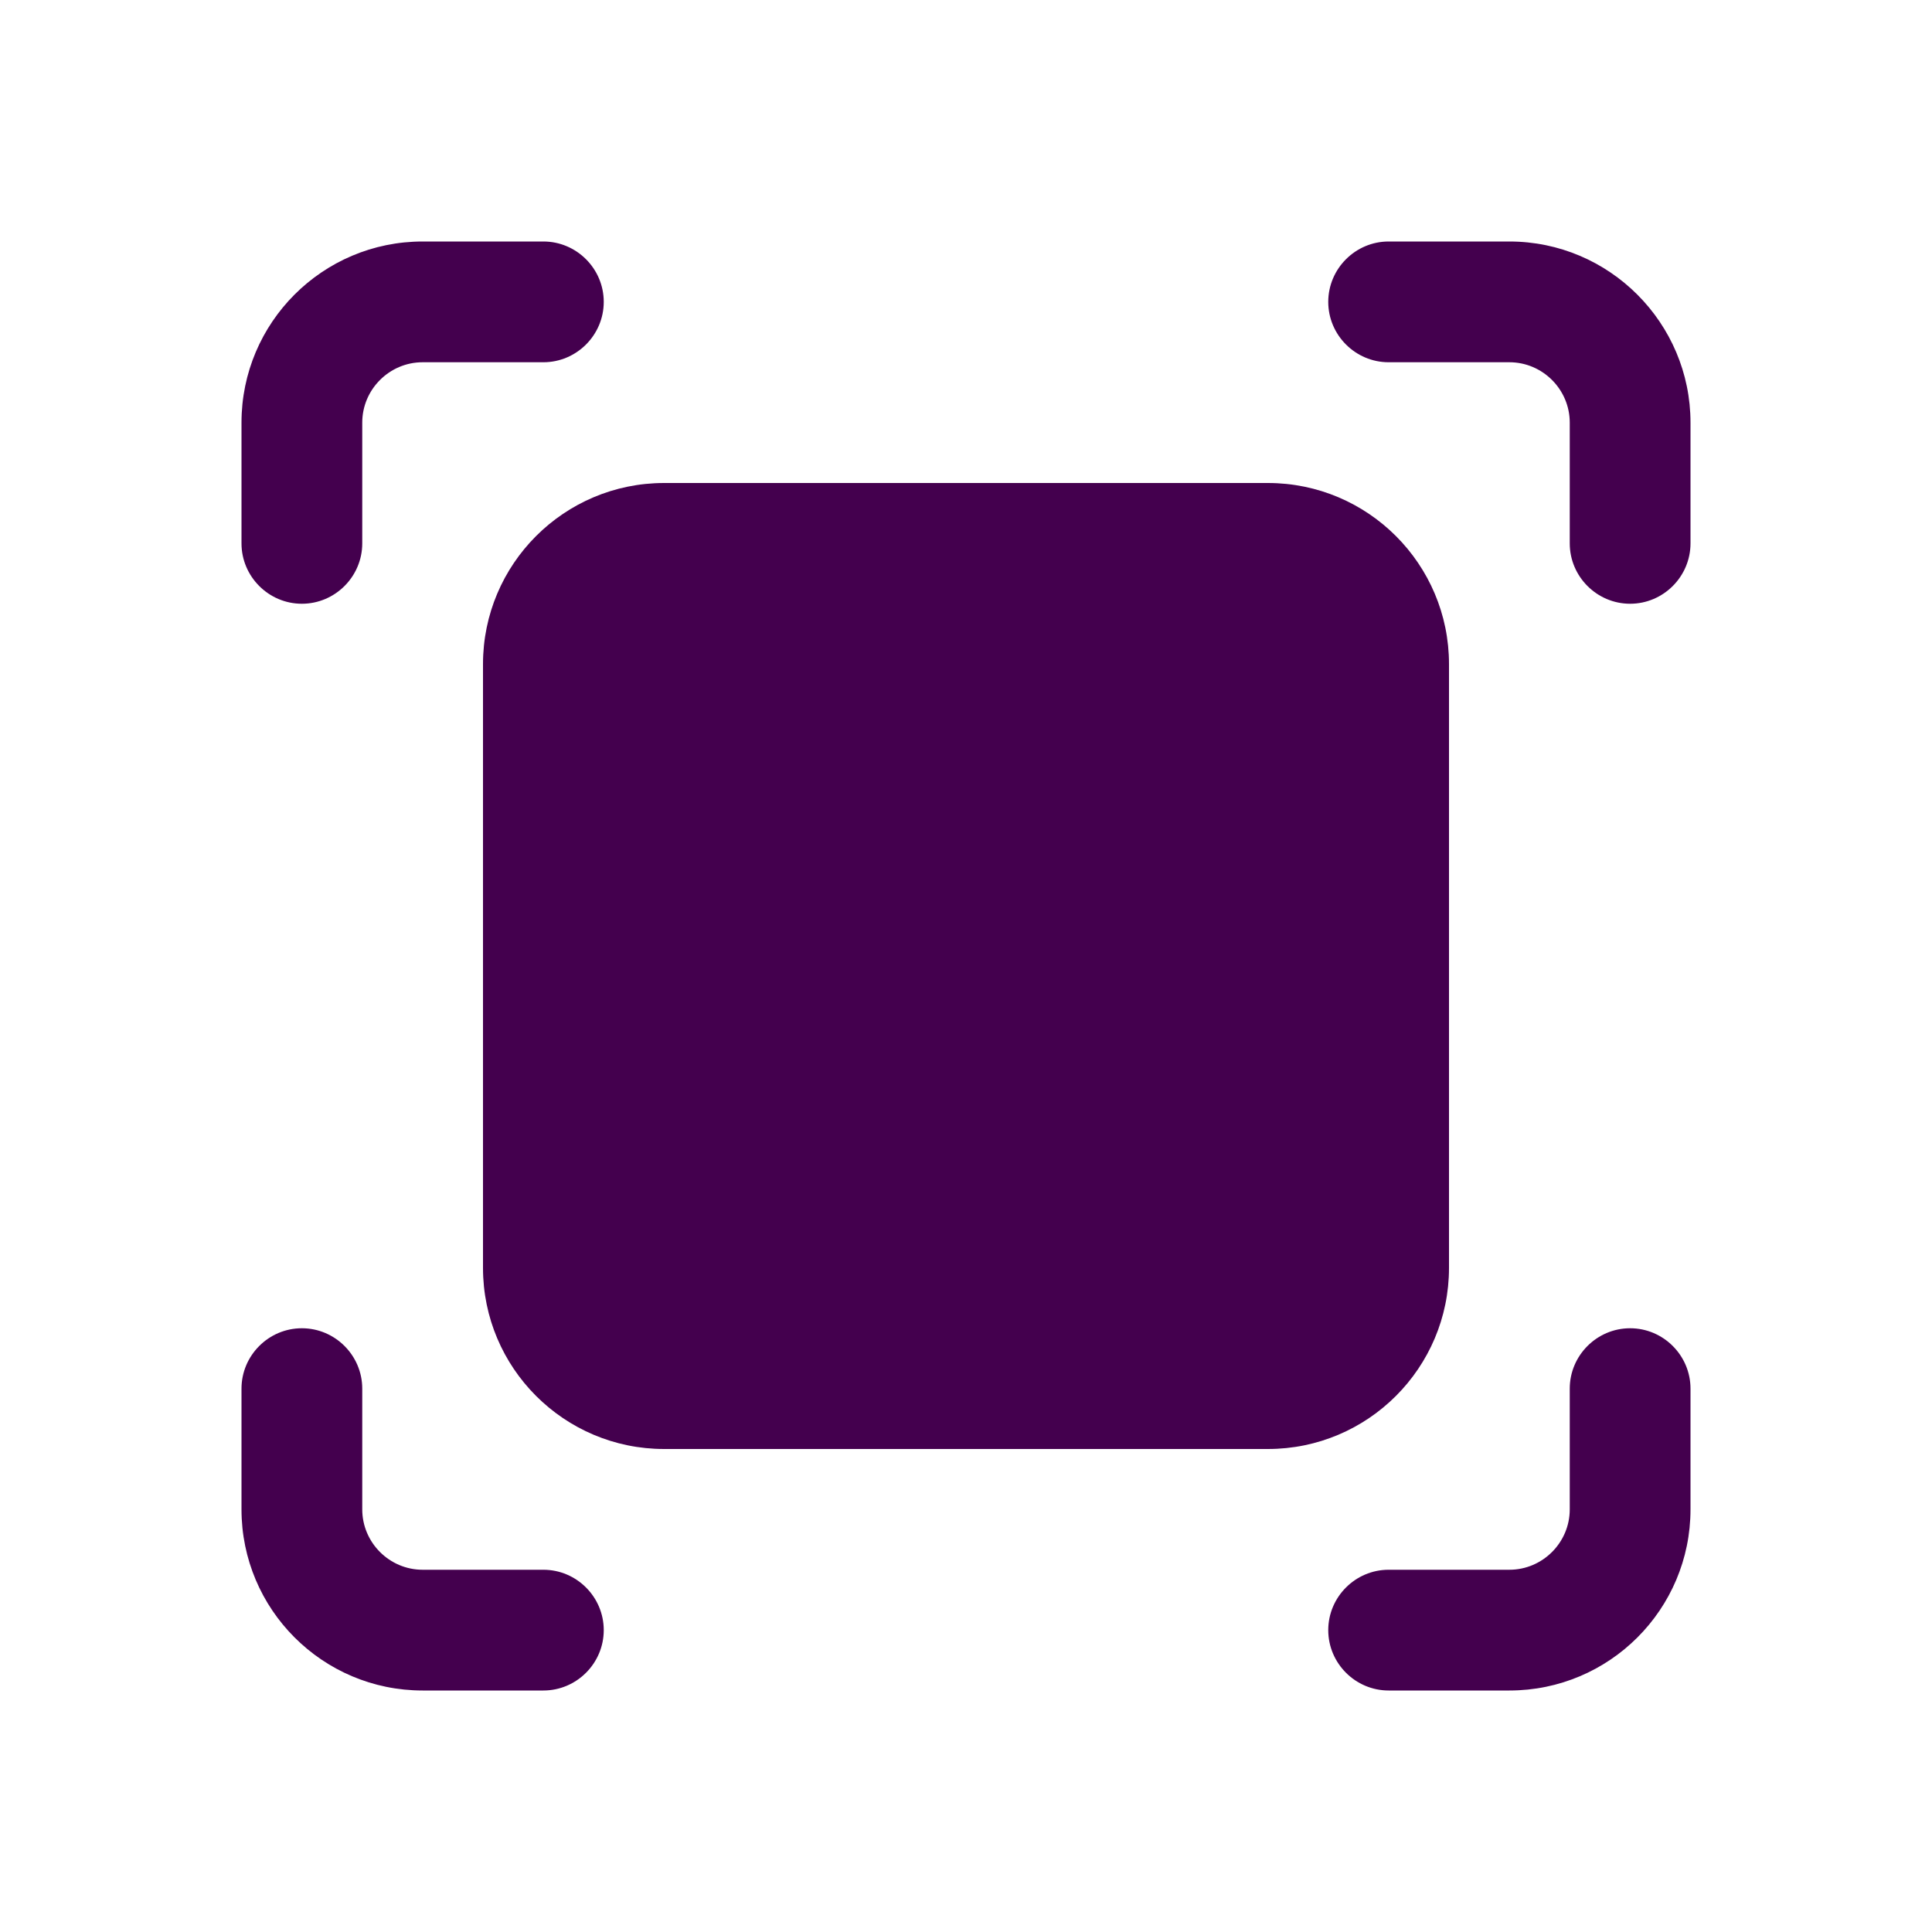
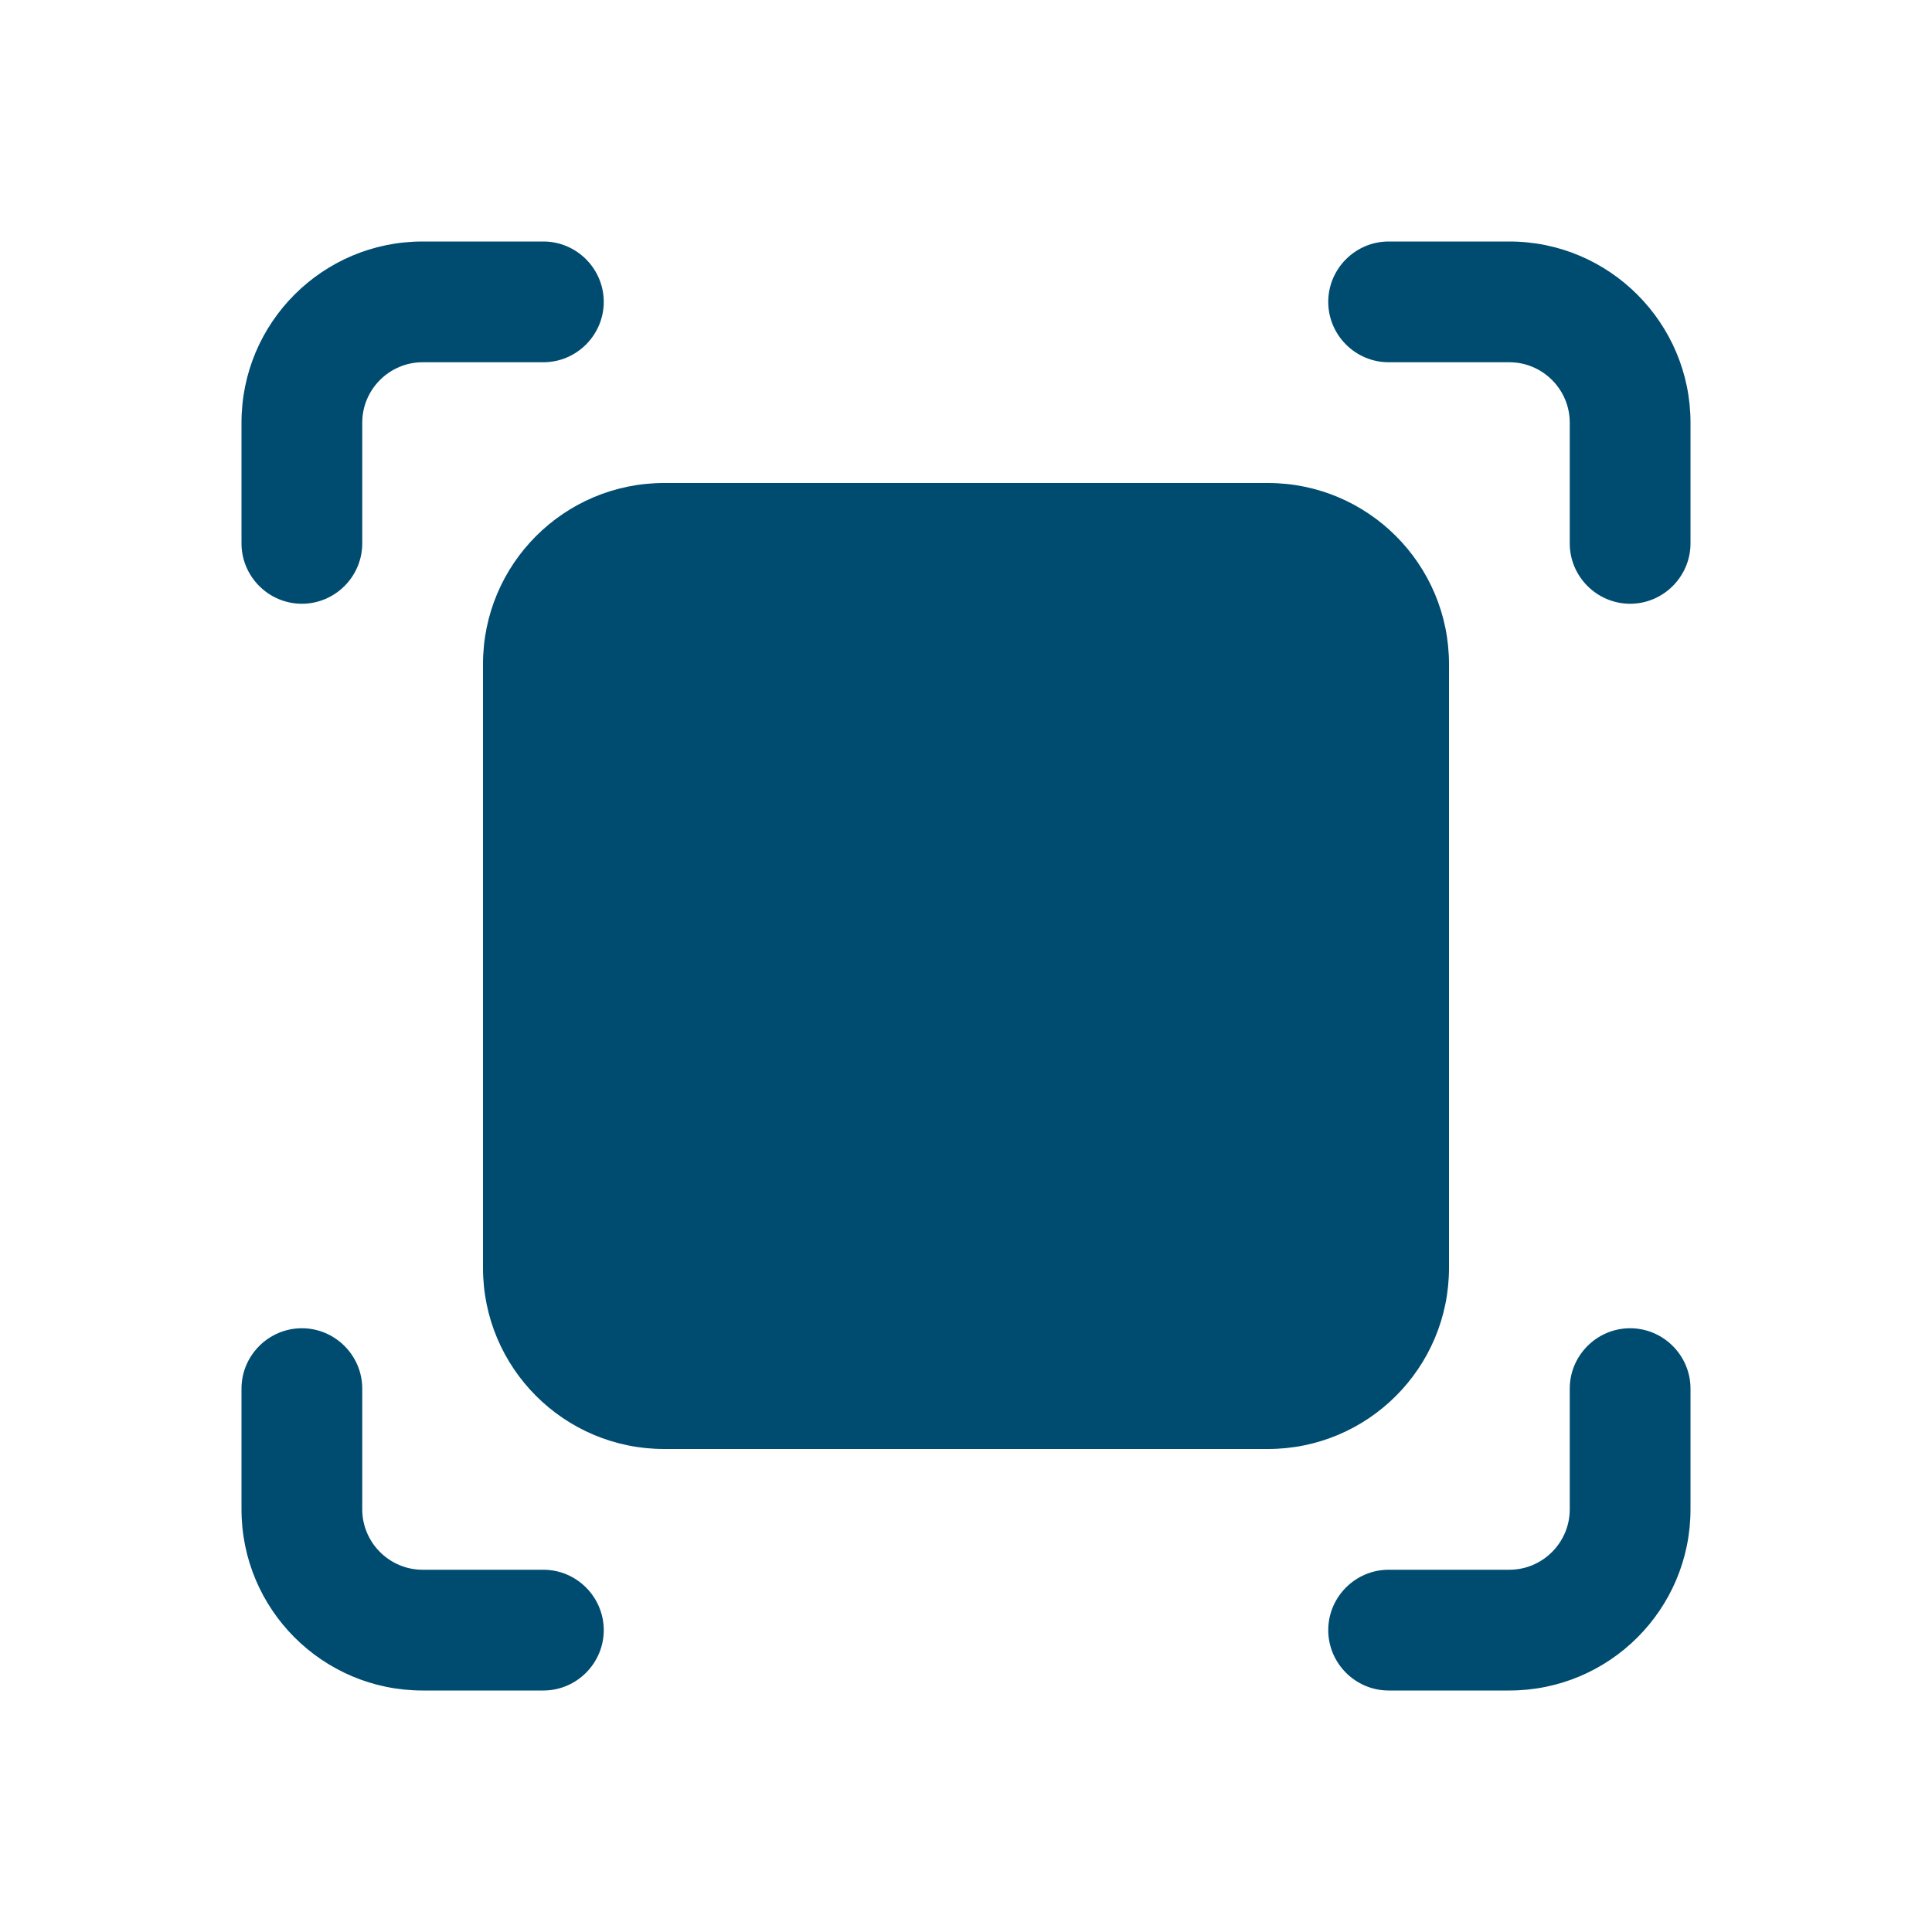
<svg xmlns="http://www.w3.org/2000/svg" version="1.1" id="Layer_1" x="0px" y="0px" viewBox="0 0 512 512" style="enable-background:new 0 0 512 512;" xml:space="preserve">
  <style type="text/css">
- 	.st0{fill:#44004E;}
+ 	.st0{fill:#004C71;}
</style>
  <g id="name_tag">
    <path class="st0" d="M336,384H176c-26.5,0-48-21.5-48-48V176c0-26.5,21.5-48,48-48h160c26.5,0,48,21.5,48,48v160   C384,362.5,362.5,384,336,384z M80,160c8.8,0,16-7.2,16-16v-32c0-8.8,7.2-16,16-16h32c8.8,0,16-7.2,16-16s-7.2-16-16-16h-32   c-26.5,0-48,21.5-48,48v32C64,152.8,71.2,160,80,160z M400,64h-32c-8.8,0-16,7.2-16,16s7.2,16,16,16h32c8.8,0,16,7.2,16,16v32   c0,8.8,7.2,16,16,16s16-7.2,16-16v-32C448,85.6,426.5,64,400,64z M144,416h-32c-8.8,0-16-7.2-16-16v-32c0-8.8-7.2-16-16-16   s-16,7.2-16,16v32c0,26.5,21.5,48,48,48h32c8.8,0,16-7.2,16-16S152.8,416,144,416z M432,352c-8.8,0-16,7.2-16,16v32   c0,8.8-7.2,16-16,16h-32c-8.8,0-16,7.2-16,16s7.2,16,16,16h32c26.5,0,48-21.5,48-48v-32C448,359.2,440.8,352,432,352z" />
  </g>
</svg>
